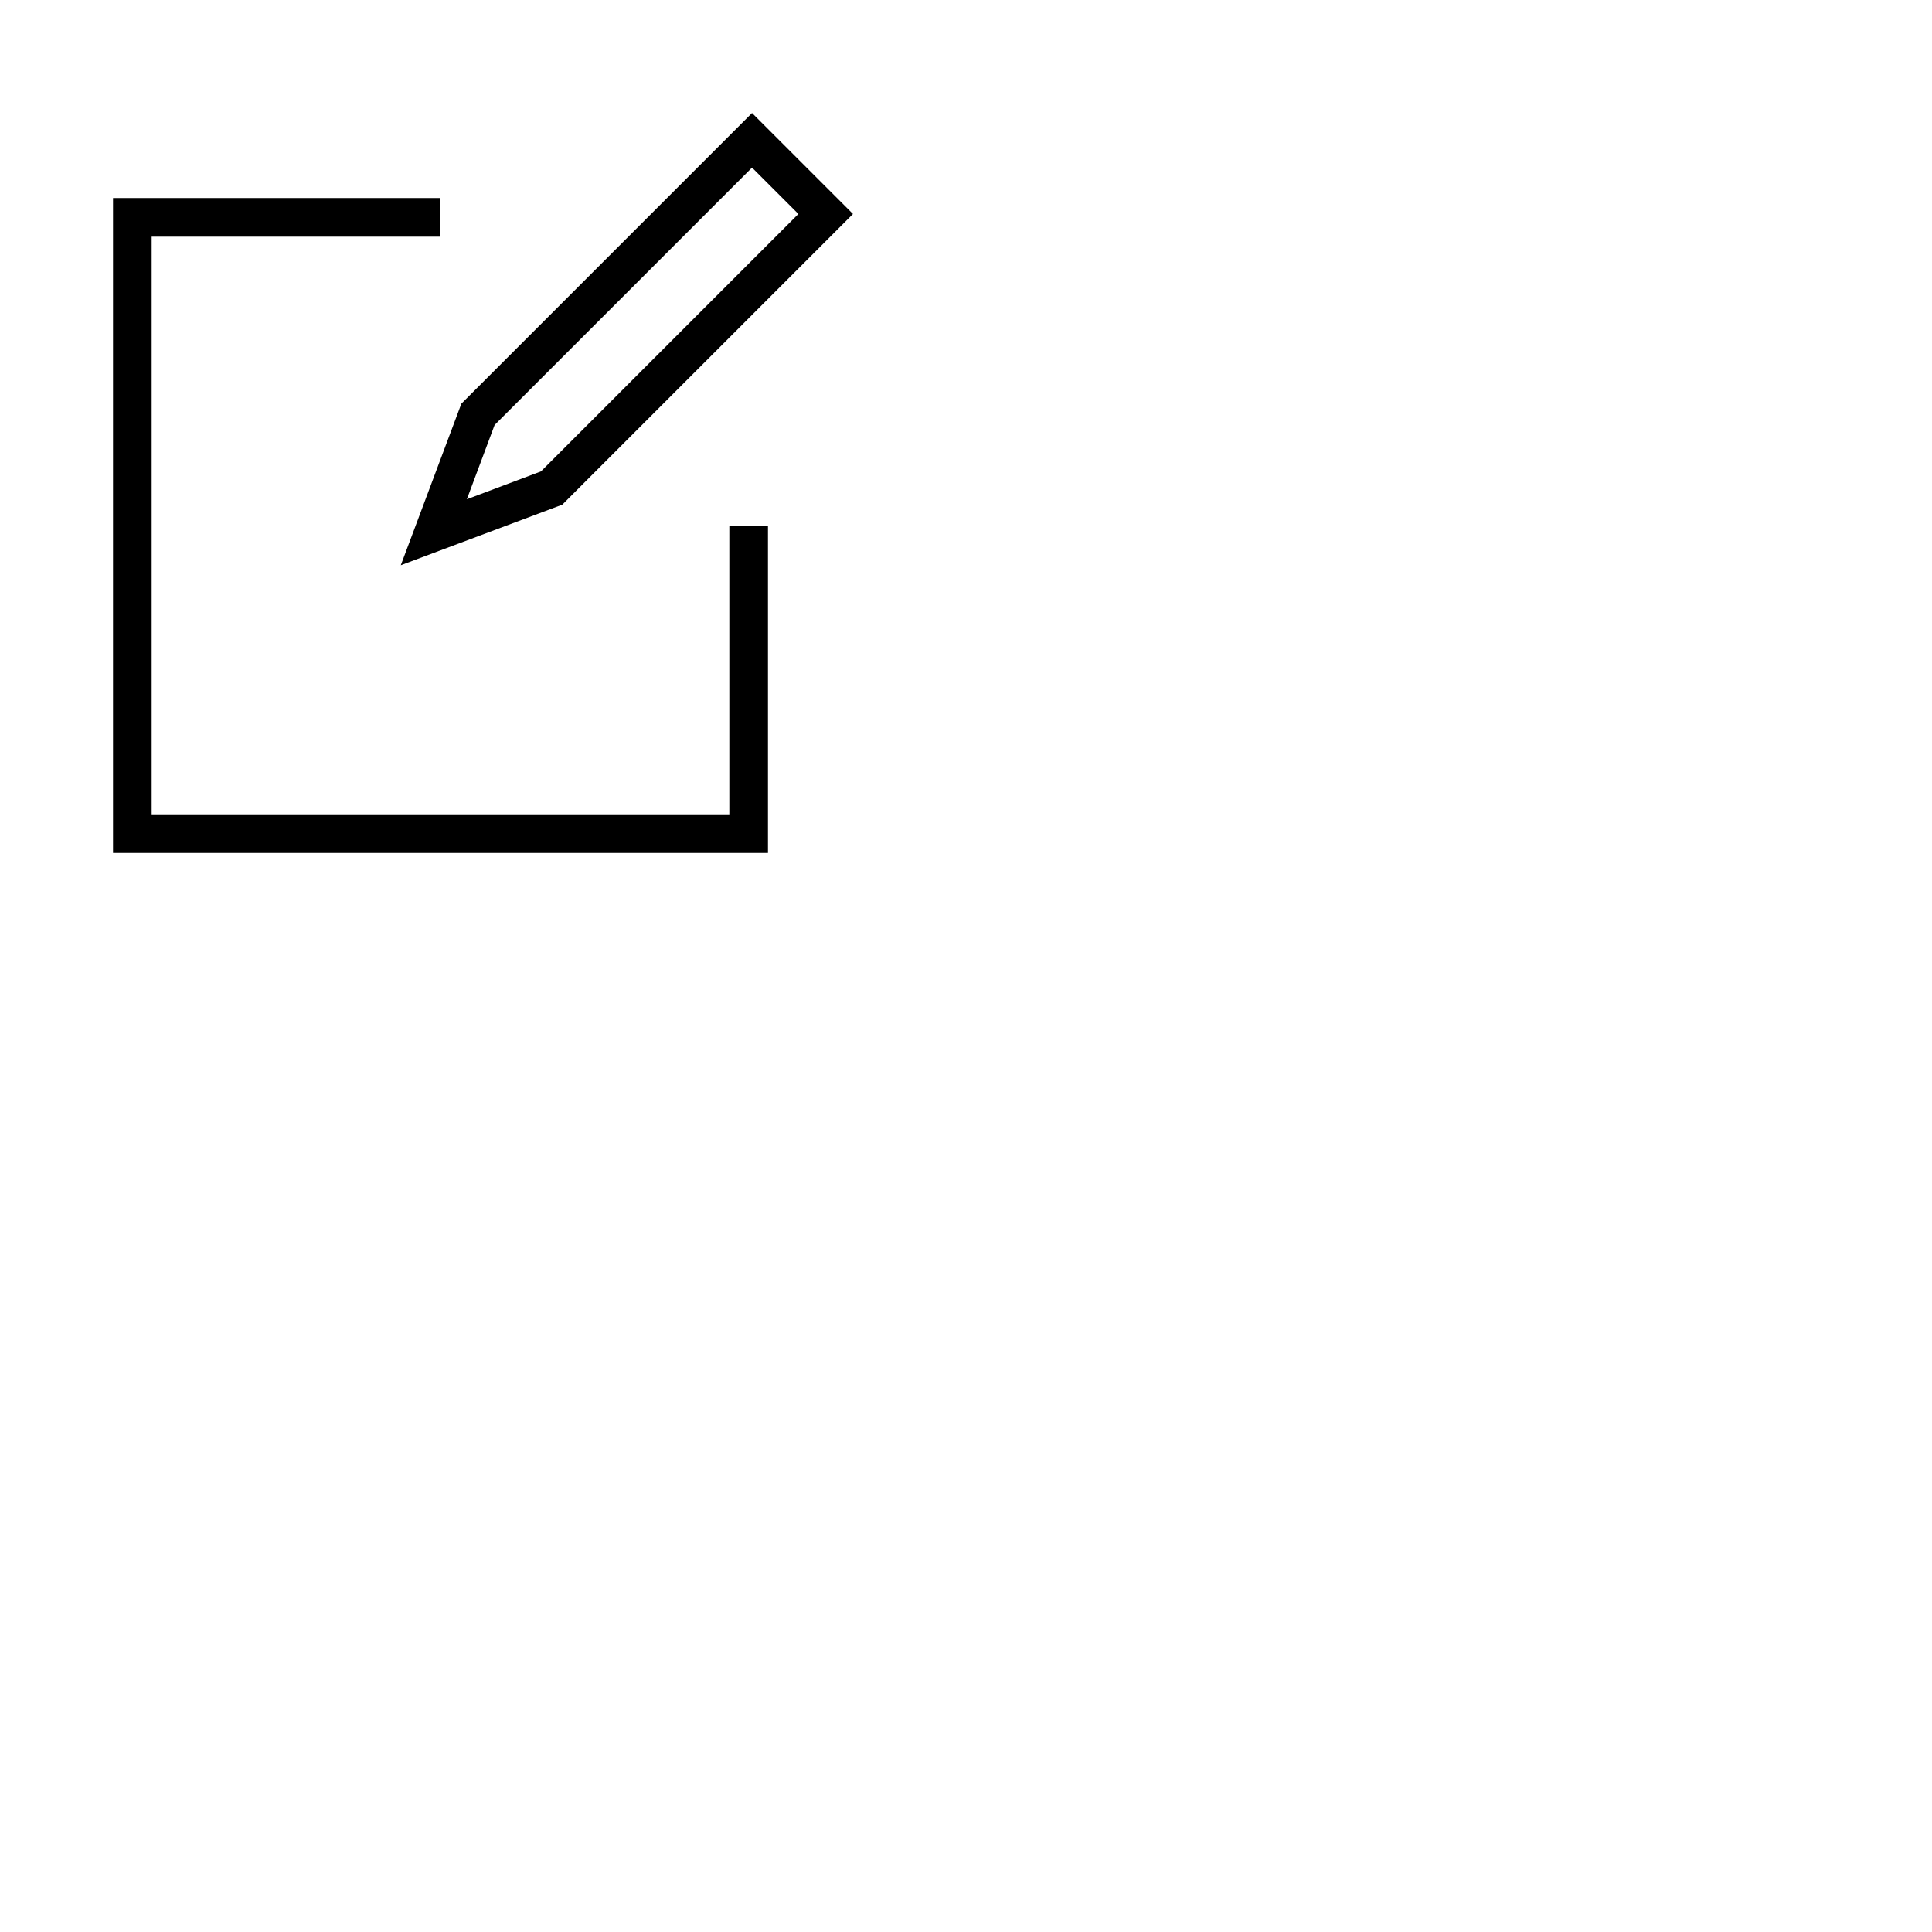
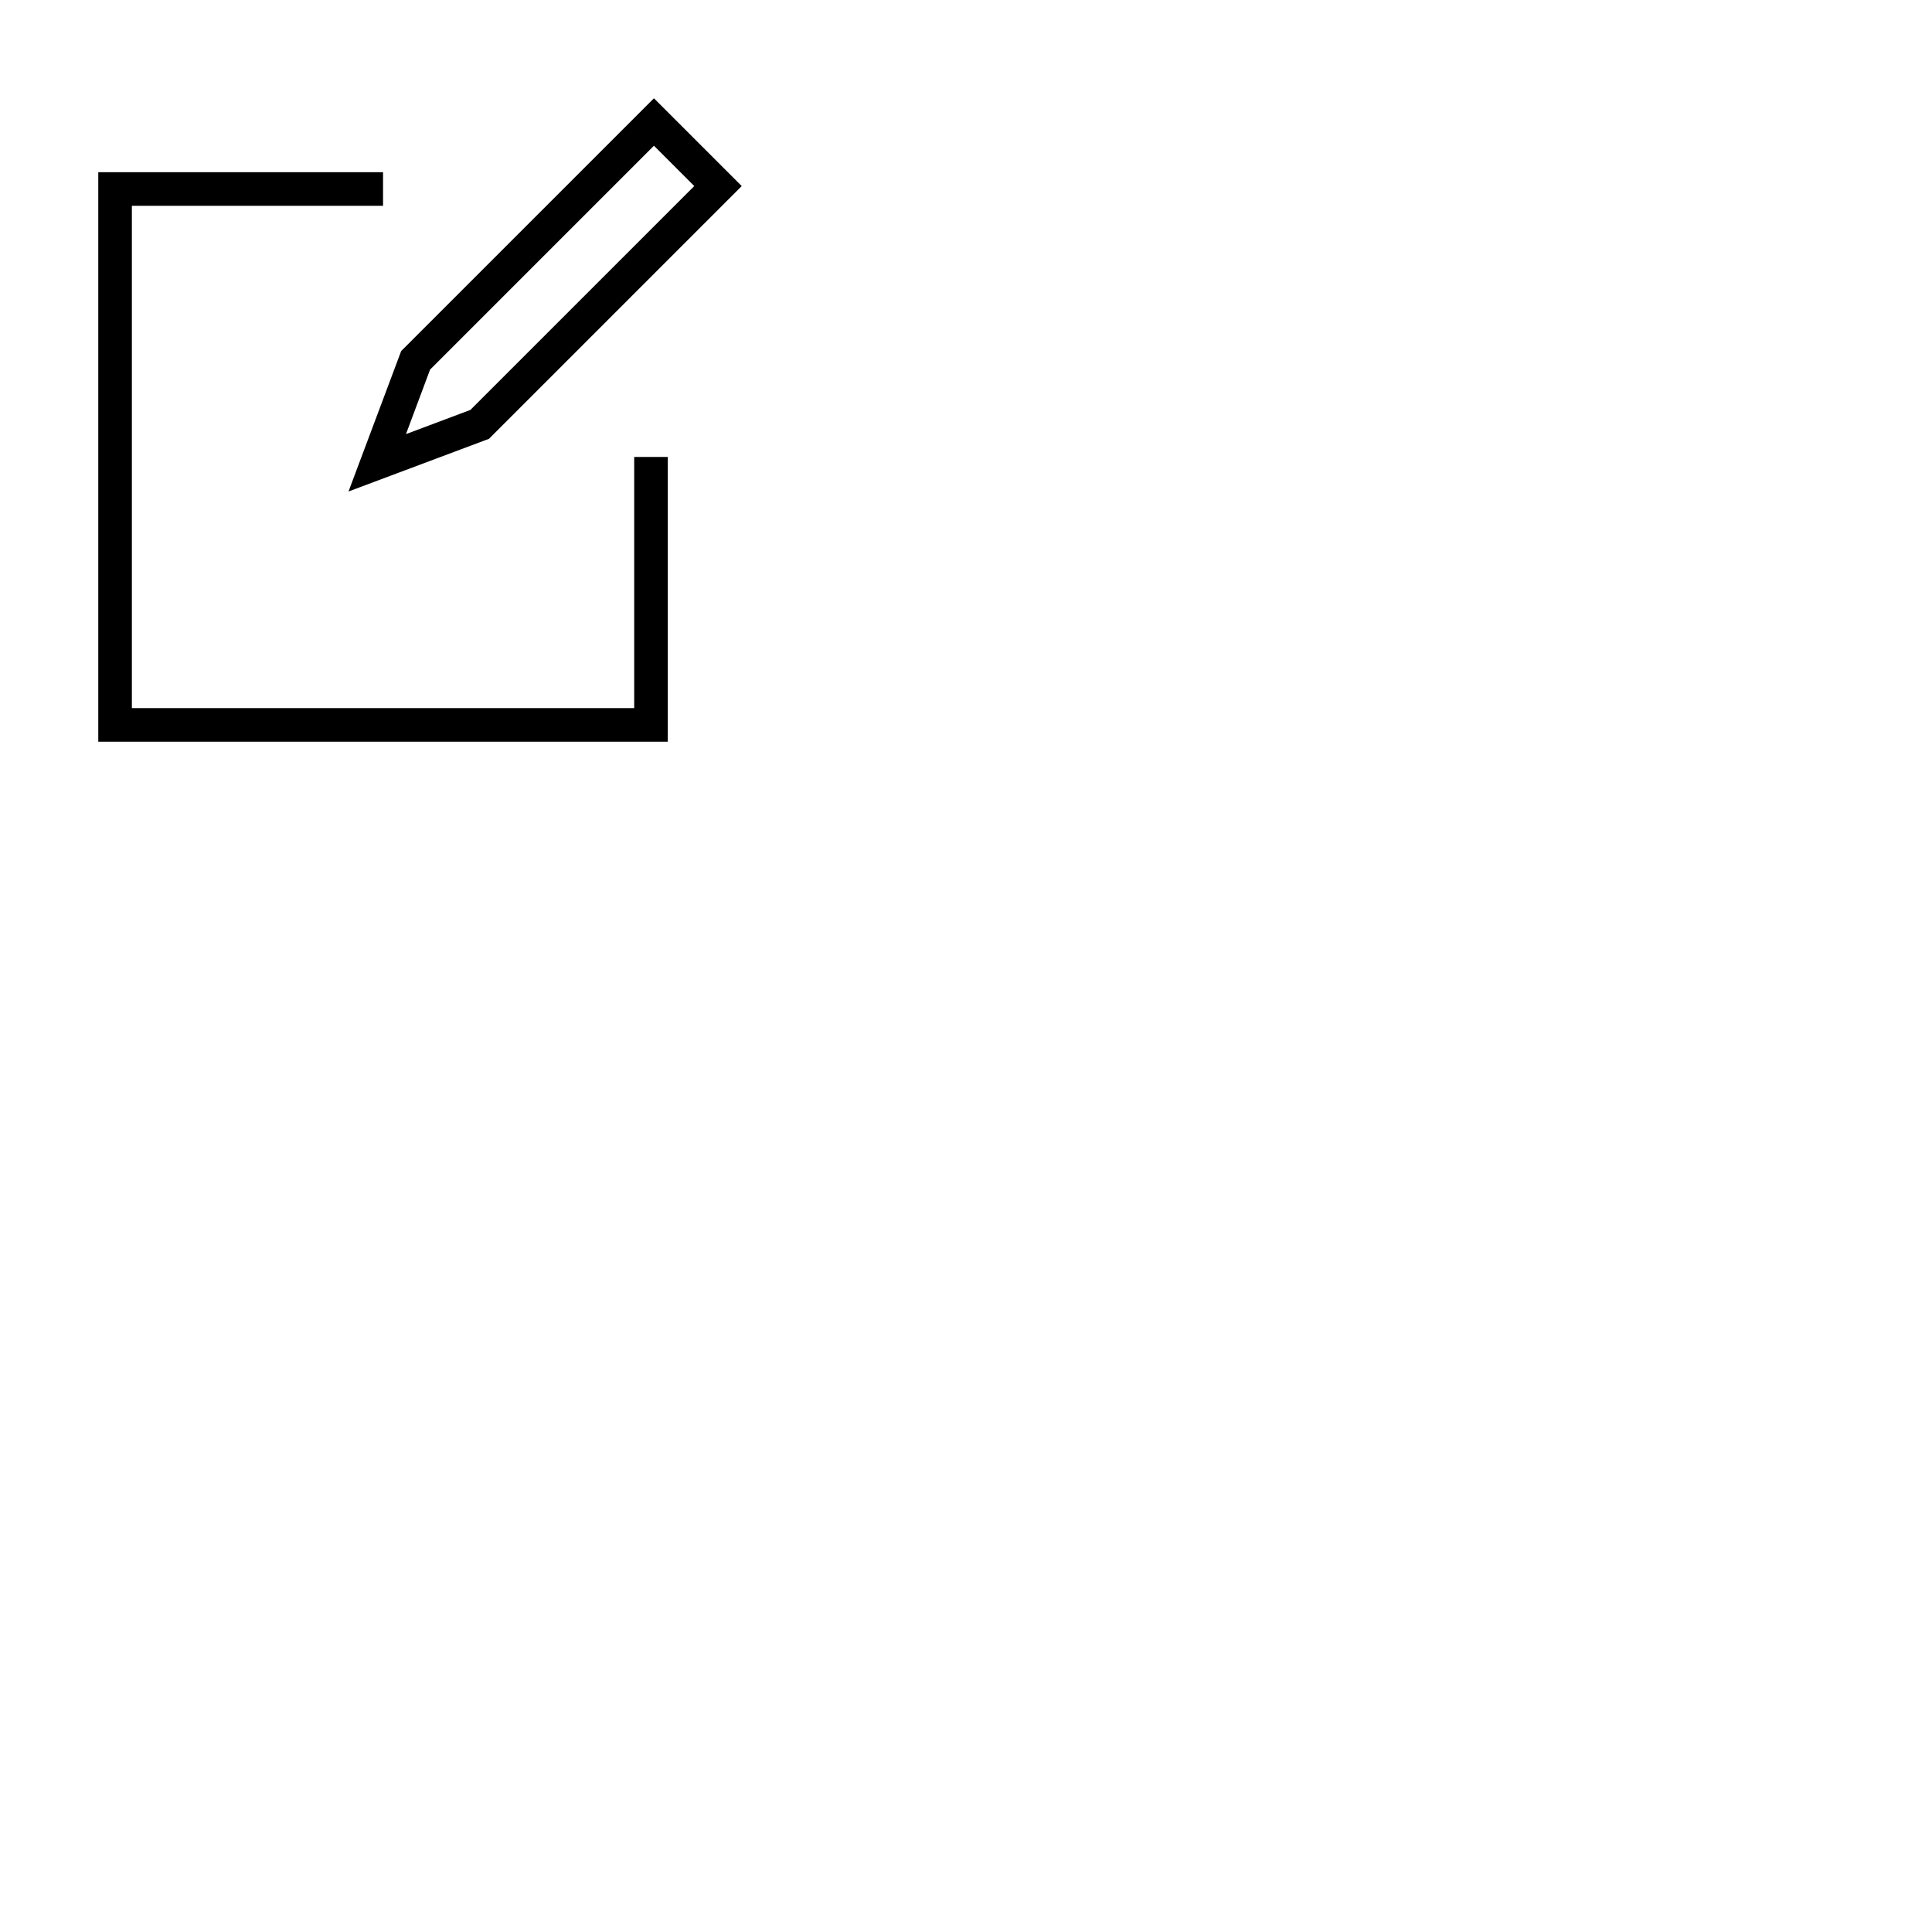
- <svg xmlns="http://www.w3.org/2000/svg" viewBox="0 0 200 200" x="0px" y="0px" width="50" height="50">
+ <svg xmlns="http://www.w3.org/2000/svg" viewBox="0 0 230 230" x="0px" y="0px" width="50" height="50">
  <path d="M77.85,11.7,47.76,41.79,41.49,58.51l16.72-6.27L88.3,22.15ZM56,48.8l-7.67,2.88L51.2,44,77.85,17.35l4.8,4.8Z" />
  <polygon points="79.5 54.4 75.5 54.4 75.5 84.3 15.7 84.3 15.7 24.5 45.6 24.5 45.6 20.5 11.7 20.5 11.7 88.3 79.5 88.3 79.5 54.4" />
</svg>
